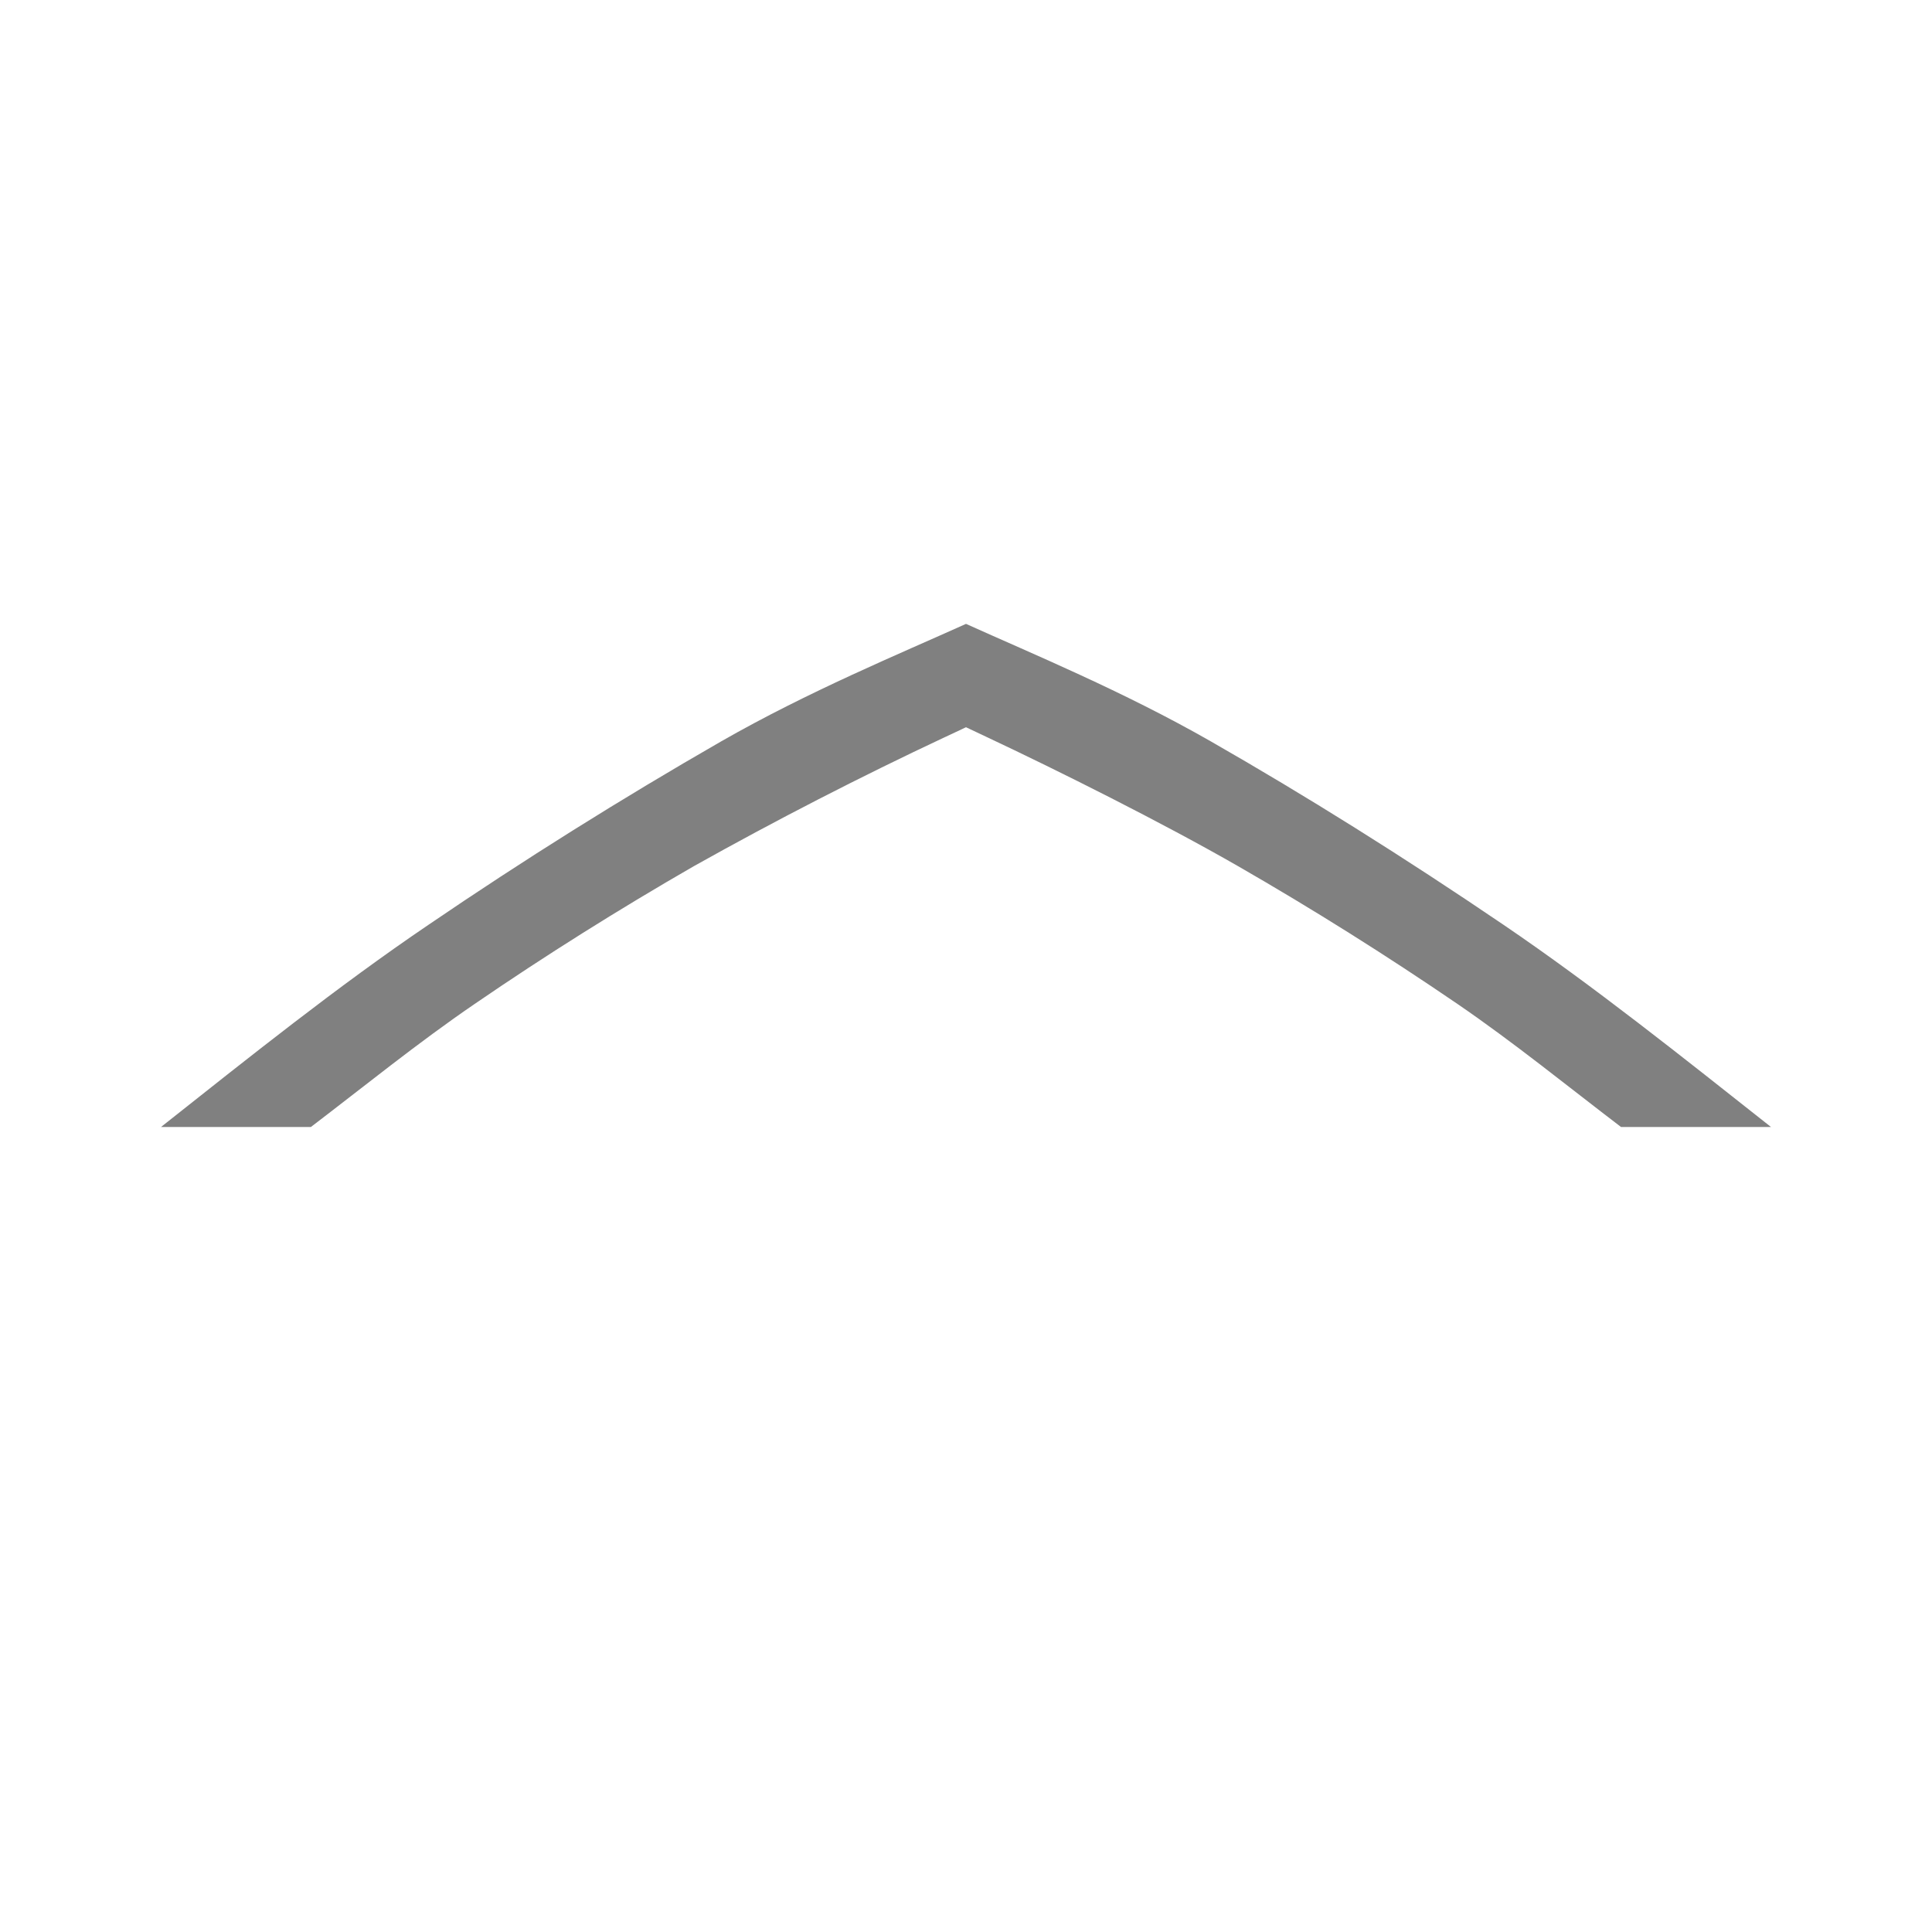
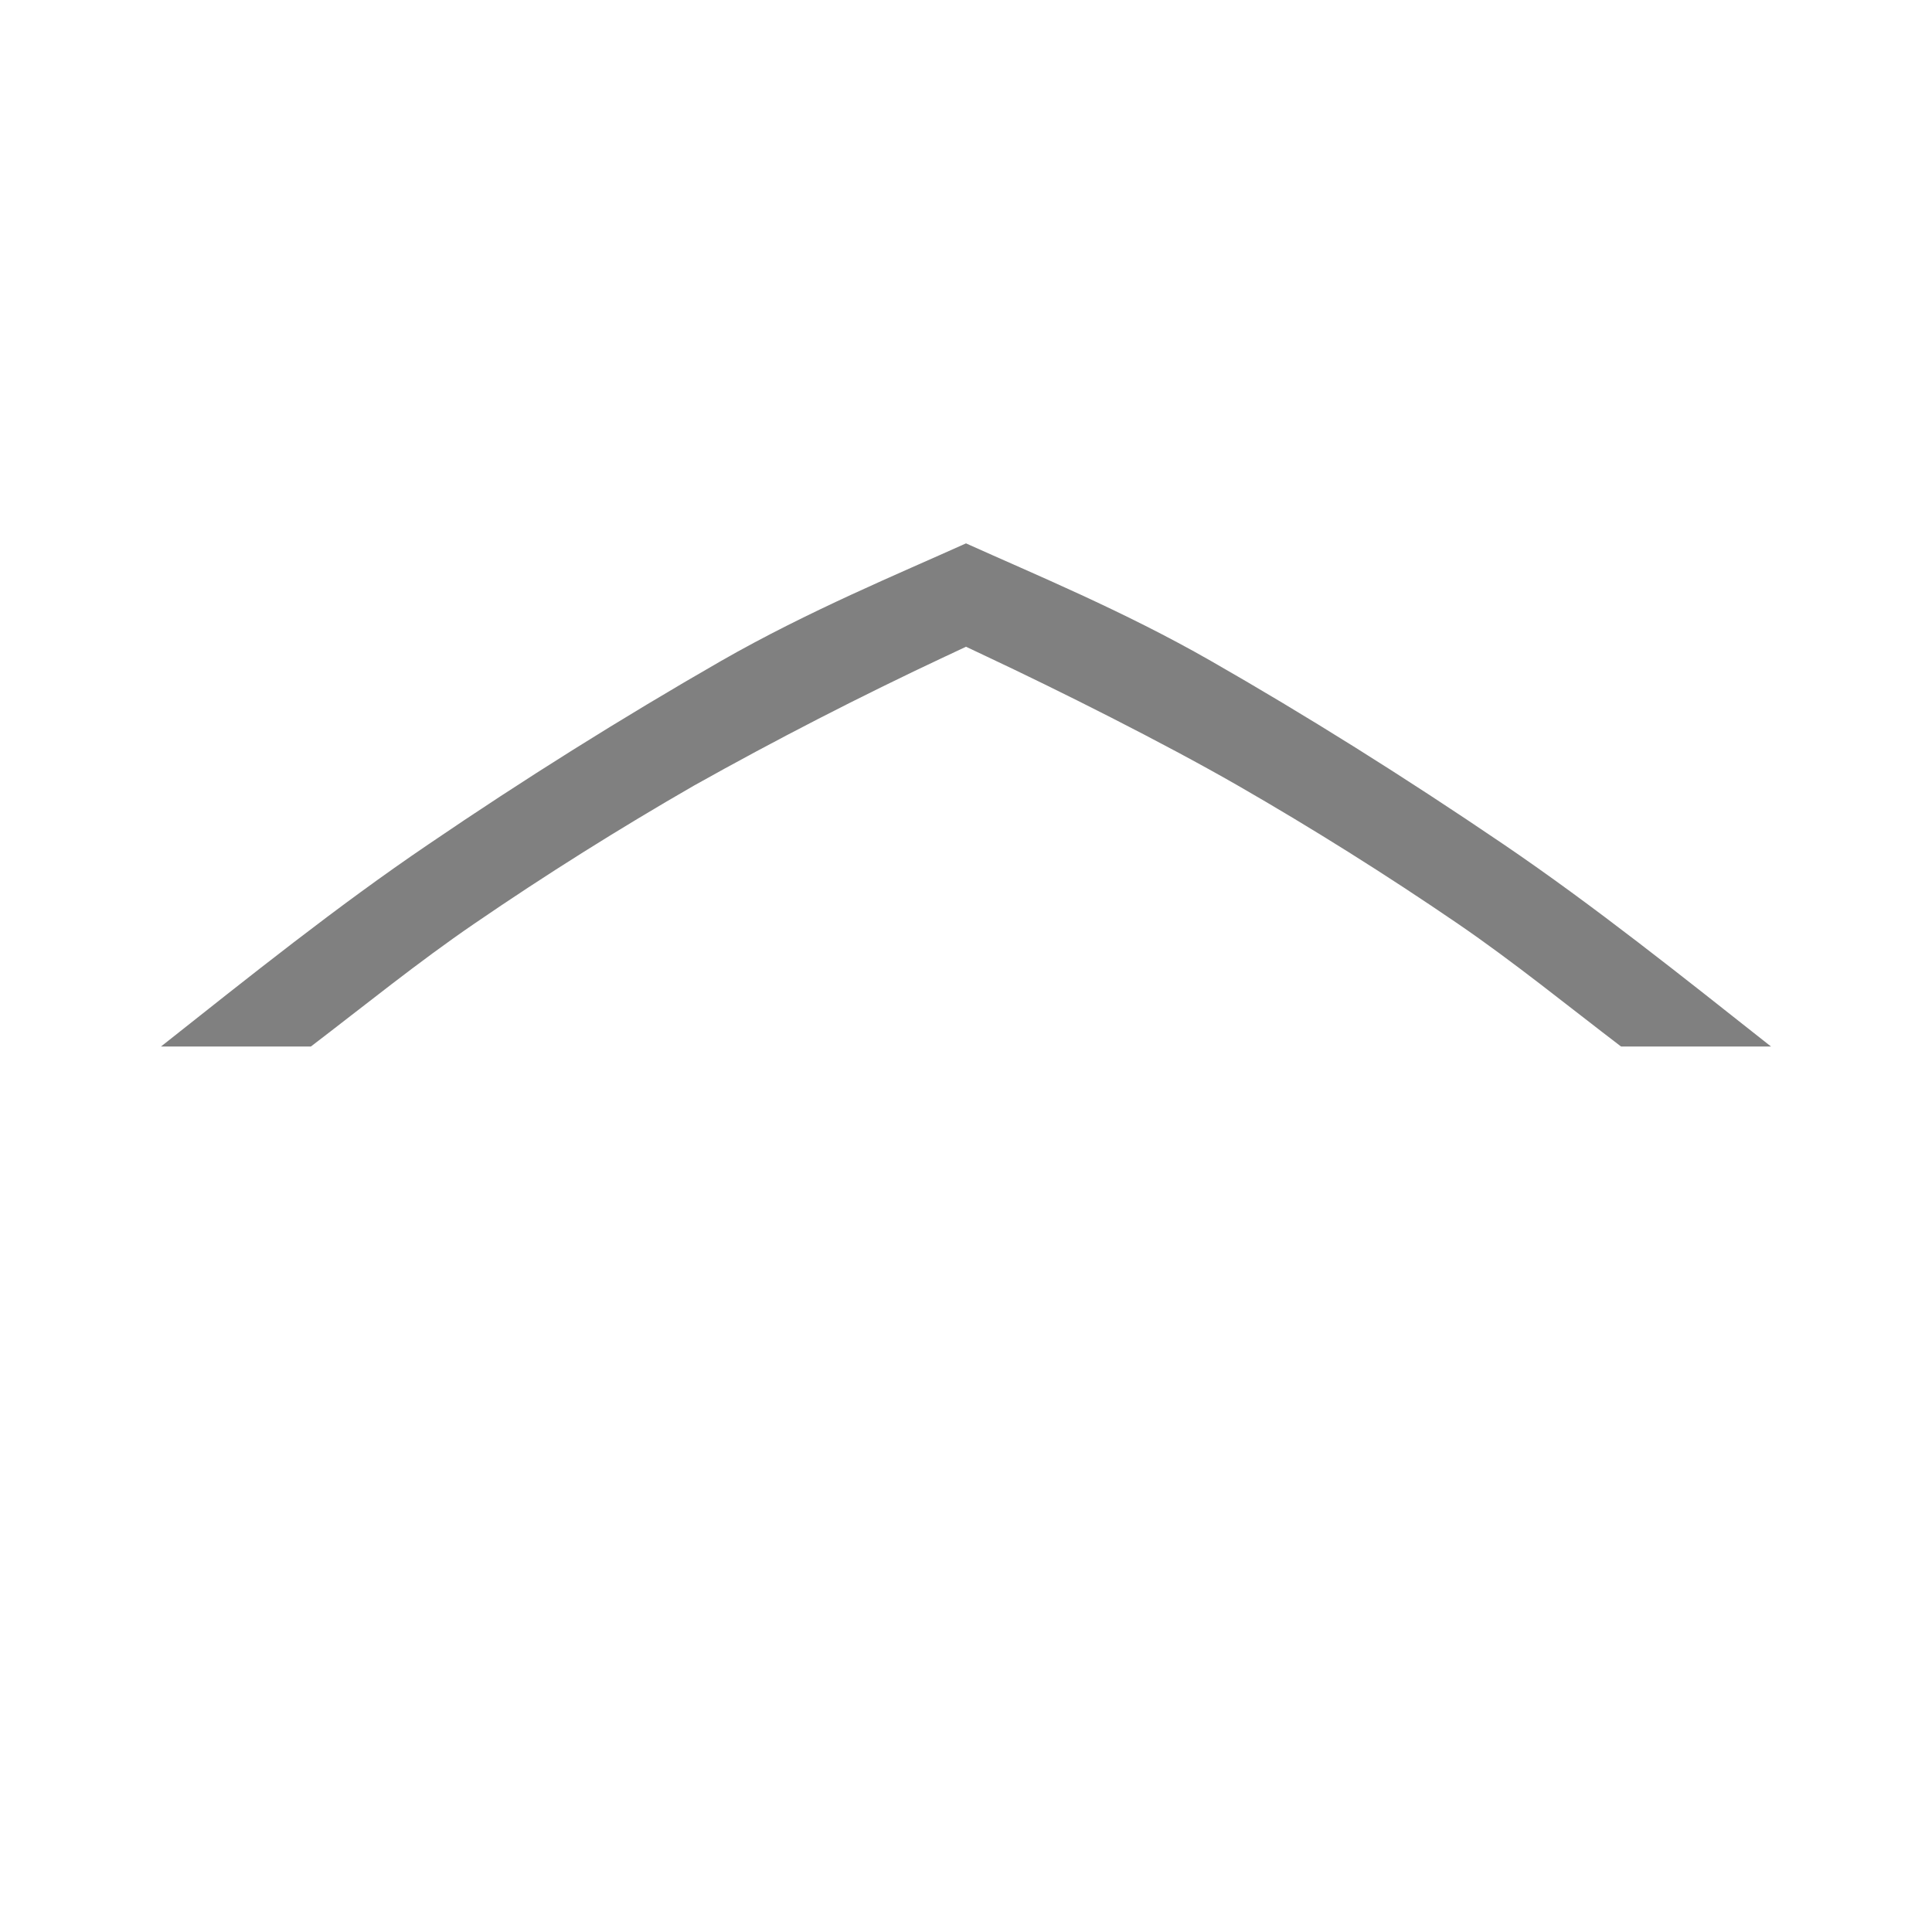
- <svg xmlns="http://www.w3.org/2000/svg" height="24" width="24" version="1.1" id="svg4">
+ <svg xmlns="http://www.w3.org/2000/svg" viewBox="0 1 24 24" height="24" width="24" version="1.1" id="svg4">
  <defs id="defs8" />
  <path d="M 22,14 C 20.907,13.137 19.804,12.254 18.68,11.49 17.43,10.641 16.215,9.881 15.04,9.209 13.955,8.588 12.822,8.121 12,7.75 11.178,8.121 10.045,8.588 8.96,9.209 A 56.024,56.024 0 0 0 5.32,11.49 C 4.195,12.252 3.092,13.136 2,14 H 3.862 C 4.518,13.5 5.19,12.954 5.894,12.473 6.781,11.865 7.69,11.295 8.619,10.76 a 49.001,49.001 0 0 1 3.125,-1.606 h 0.001 l 0.255,-0.12 0.254,0.12 c 0.887,0.417 2.184,1.065 3.126,1.606 0.93,0.535 1.837,1.105 2.726,1.712 0.703,0.481 1.375,1.028 2.031,1.528 z" fill="#808080" id="path2" style="stroke-width:1" />
</svg>
